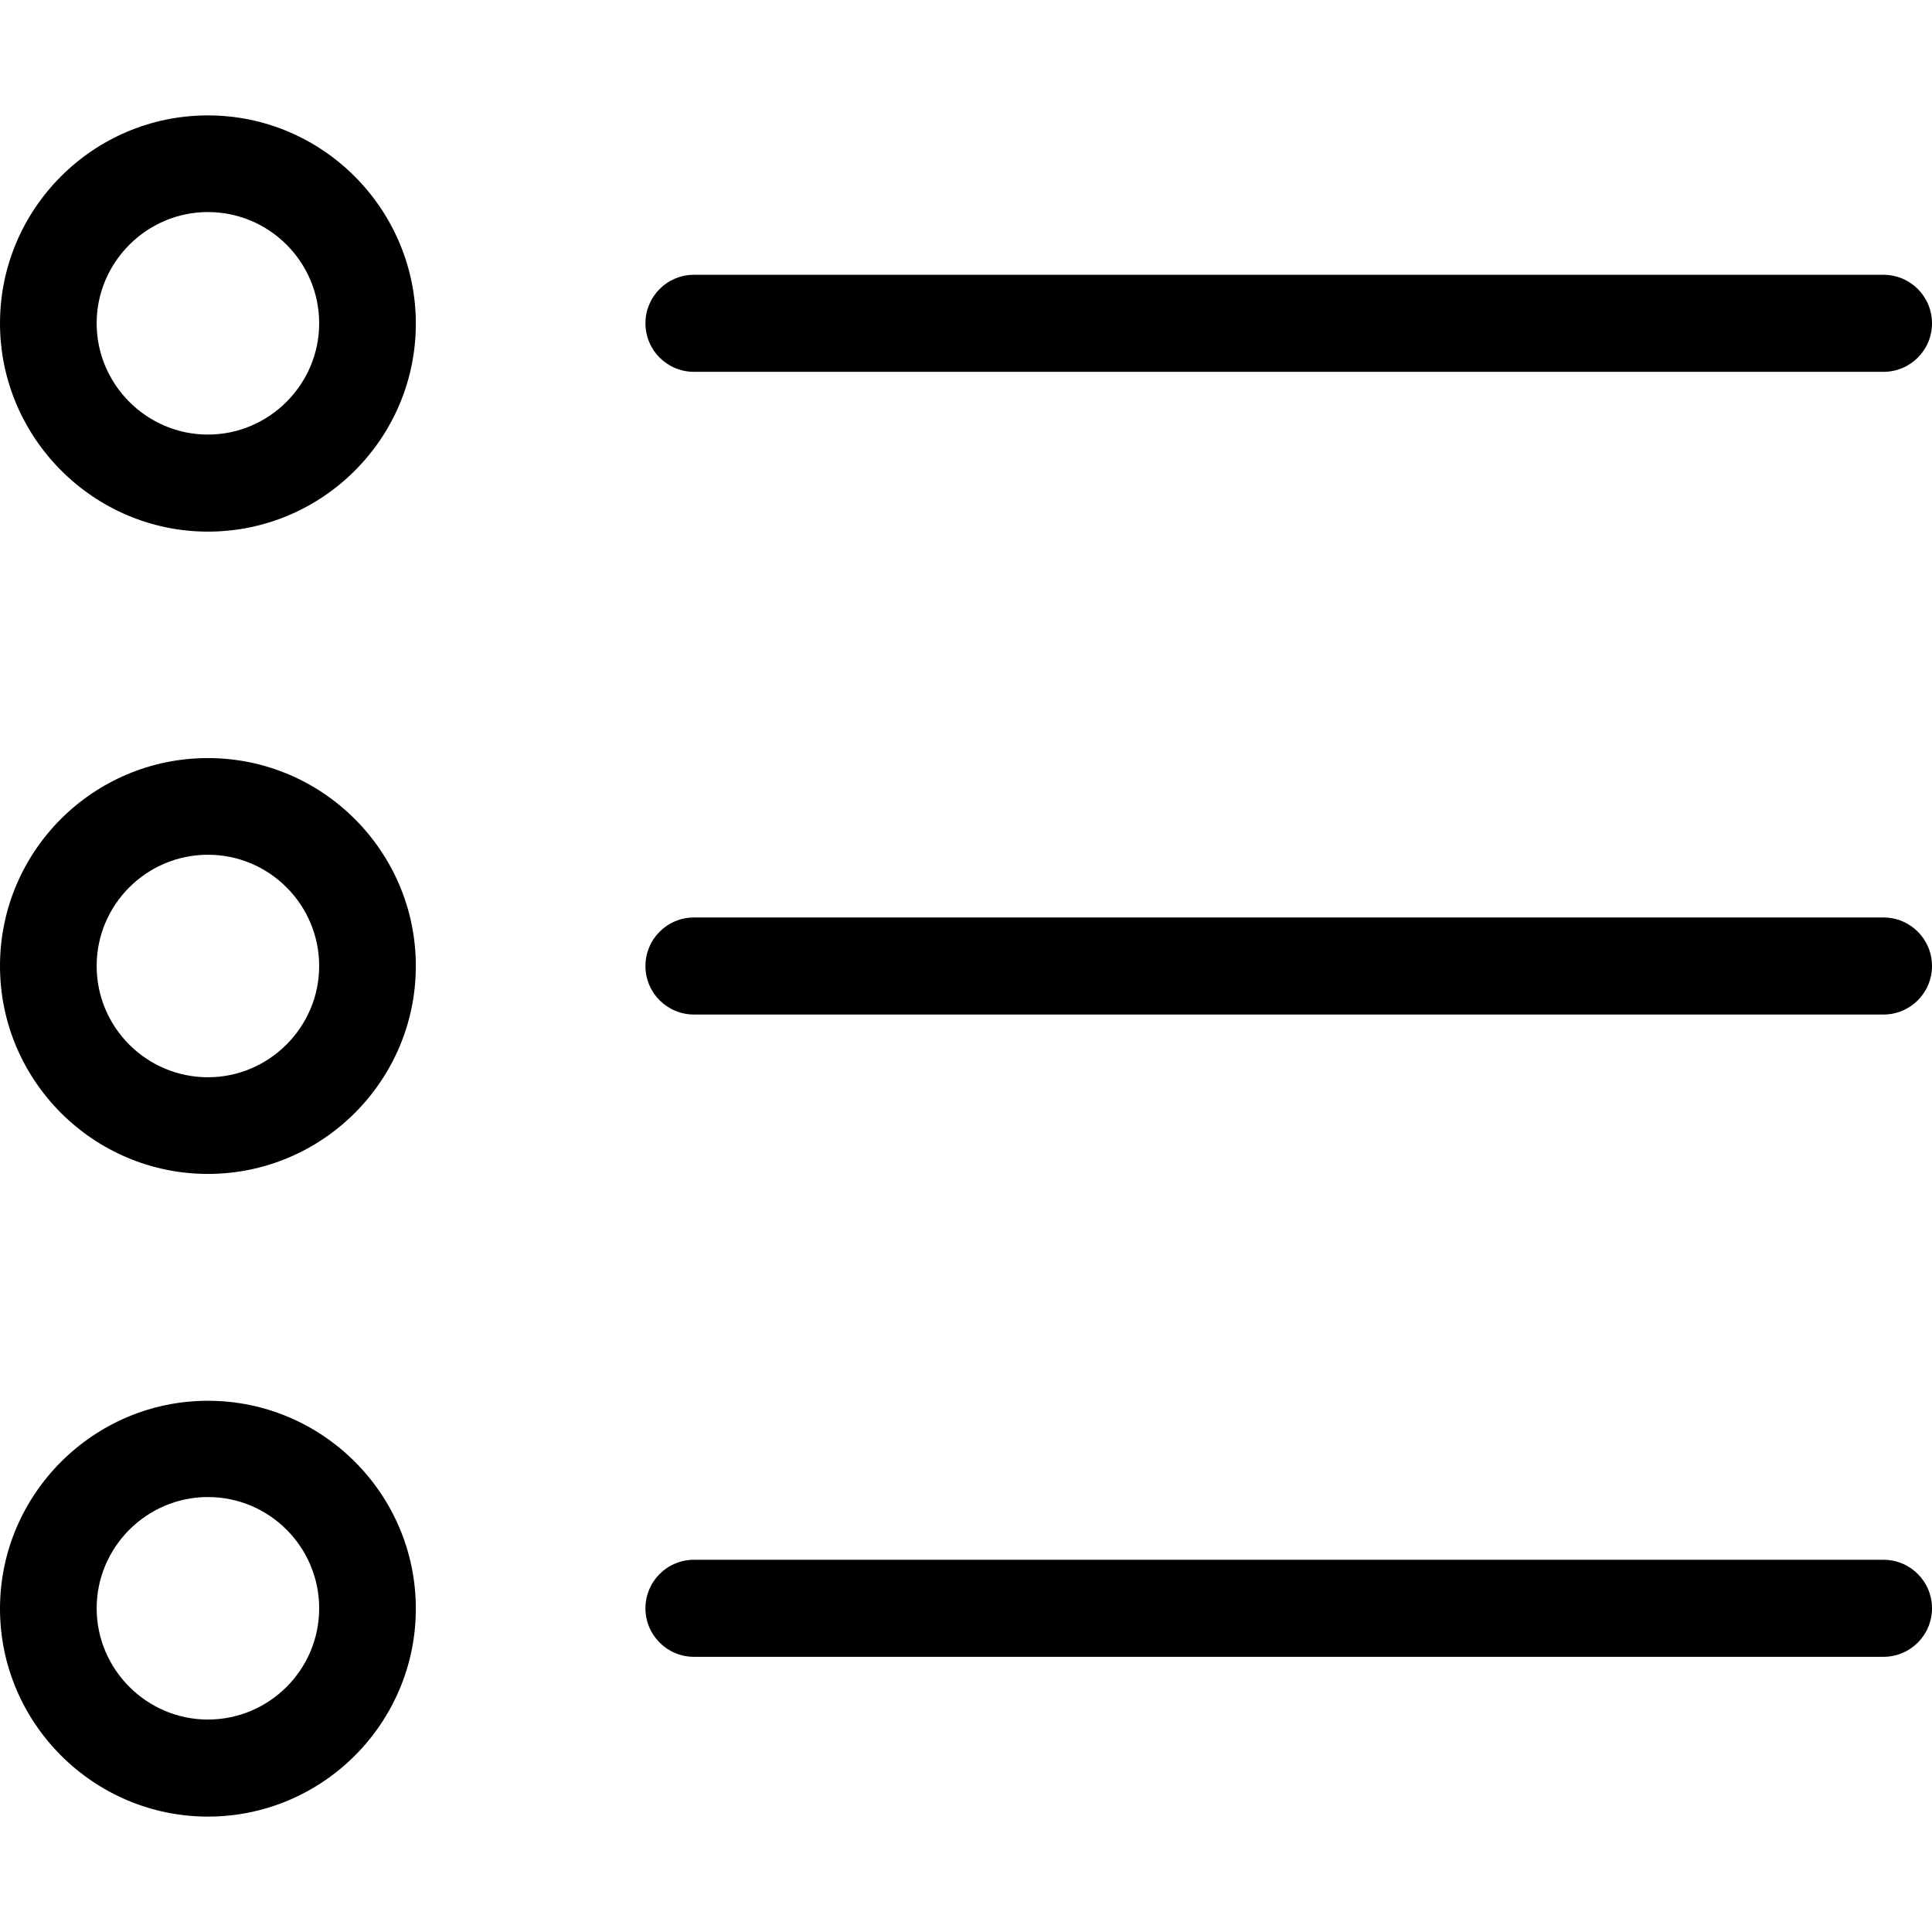
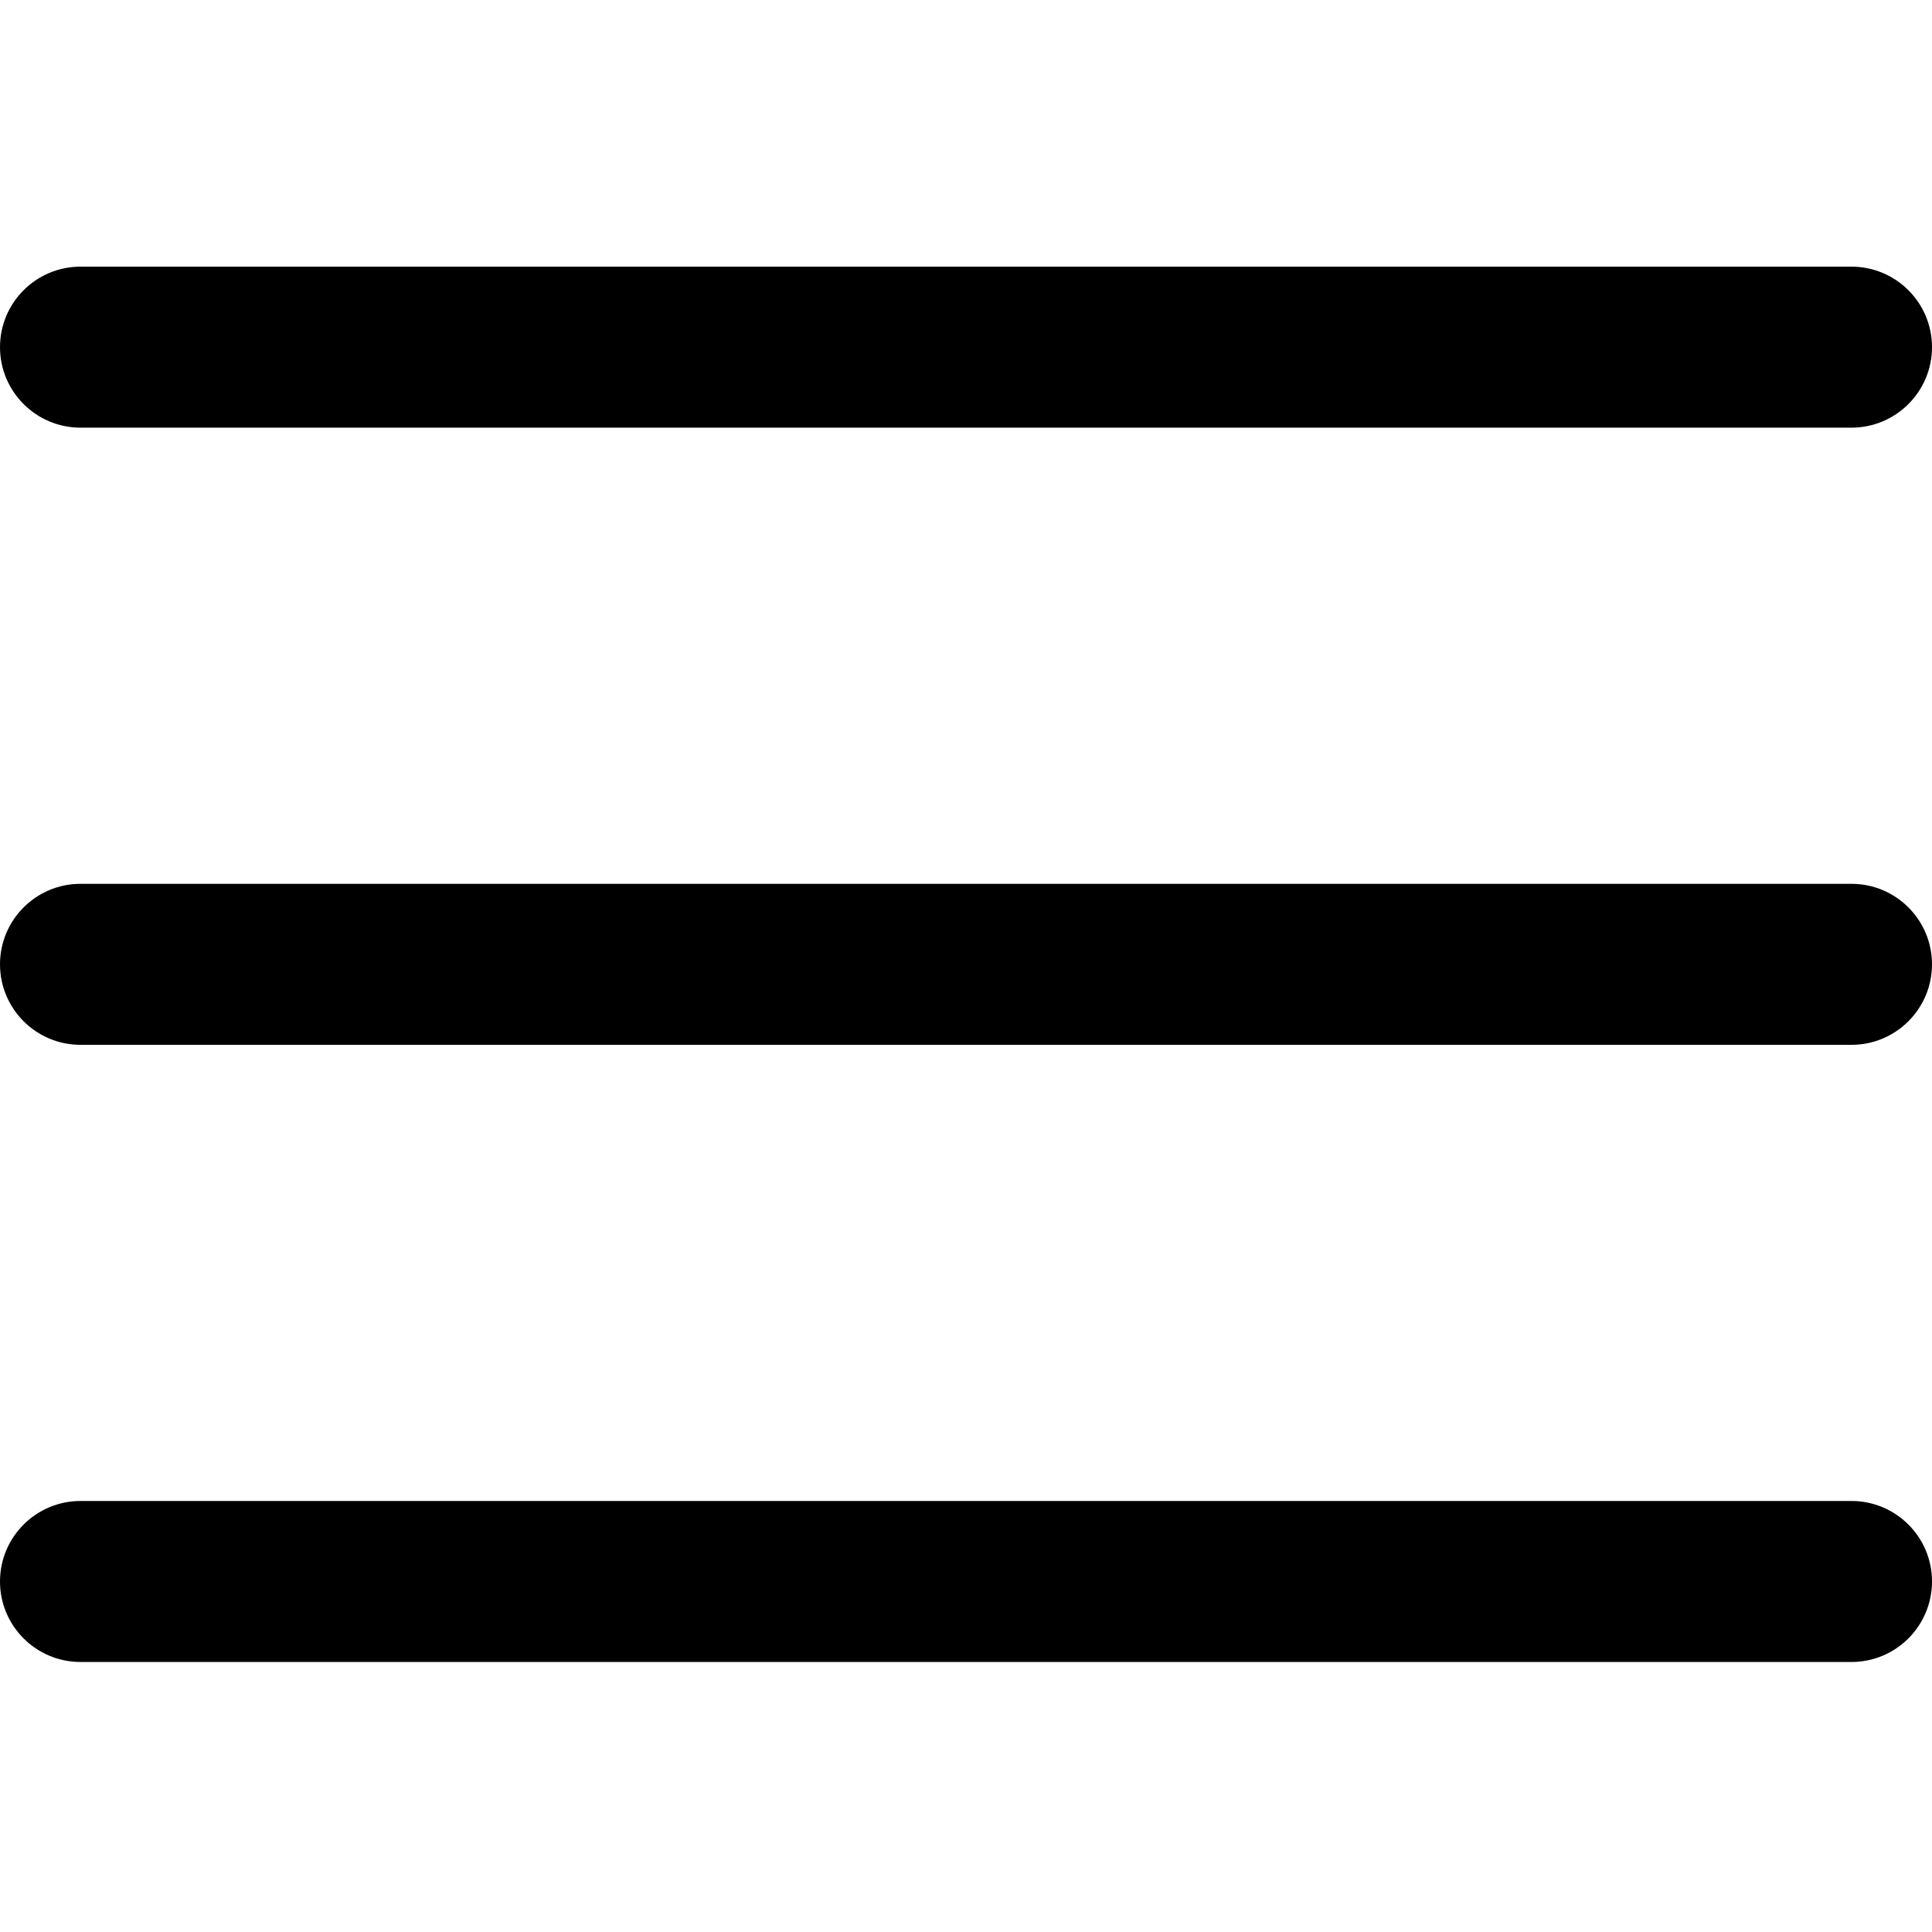
- <svg xmlns="http://www.w3.org/2000/svg" version="1.1" id="Capa_1" x="0px" y="0px" viewBox="0 0 489.7 489.7" style="enable-background:new 0 0 489.7 489.7;" xml:space="preserve">
-   <g>
-     <g>
-       <path d="M52.7,134.75c29.1,0,52.7-23.7,52.7-52.7s-23.6-52.8-52.7-52.8S0,52.95,0,81.95S23.7,134.75,52.7,134.75z M52.7,53.75    c15.6,0,28.2,12.7,28.2,28.2s-12.7,28.2-28.2,28.2s-28.2-12.7-28.2-28.2S37.2,53.75,52.7,53.75z" />
-       <path d="M52.7,297.55c29.1,0,52.7-23.7,52.7-52.7s-23.6-52.7-52.7-52.7S0,215.75,0,244.85S23.7,297.55,52.7,297.55z M52.7,216.65    c15.6,0,28.2,12.7,28.2,28.2s-12.7,28.2-28.2,28.2s-28.2-12.6-28.2-28.2S37.2,216.65,52.7,216.65z" />
-       <path d="M52.7,460.45c29.1,0,52.7-23.7,52.7-52.7c0-29.1-23.7-52.7-52.7-52.7S0,378.75,0,407.75C0,436.75,23.7,460.45,52.7,460.45    z M52.7,379.45c15.6,0,28.2,12.7,28.2,28.2c0,15.6-12.7,28.2-28.2,28.2s-28.2-12.7-28.2-28.2C24.5,392.15,37.2,379.45,52.7,379.45    z" />
-       <path d="M175.9,94.25h301.5c6.8,0,12.3-5.5,12.3-12.3s-5.5-12.3-12.3-12.3H175.9c-6.8,0-12.3,5.5-12.3,12.3    S169.1,94.25,175.9,94.25z" />
-       <path d="M175.9,257.15h301.5c6.8,0,12.3-5.5,12.3-12.3s-5.5-12.3-12.3-12.3H175.9c-6.8,0-12.3,5.5-12.3,12.3    S169.1,257.15,175.9,257.15z" />
-       <path d="M175.9,419.95h301.5c6.8,0,12.3-5.5,12.3-12.3s-5.5-12.3-12.3-12.3H175.9c-6.8,0-12.3,5.5-12.3,12.3    S169.1,419.95,175.9,419.95z" />
-     </g>
-   </g>
-   <g>
- </g>
-   <g>
- </g>
-   <g>
- </g>
-   <g>
- </g>
-   <g>
- </g>
-   <g>
- </g>
-   <g>
- </g>
-   <g>
- </g>
-   <g>
- </g>
-   <g>
- </g>
-   <g>
- </g>
-   <g>
- </g>
-   <g>
- </g>
-   <g>
- </g>
-   <g>
- </g>
+ <svg xmlns="http://www.w3.org/2000/svg" height="384pt" viewBox="0 -53 384 384" width="384pt">
+   <path d="m368 154.668h-352c-8.832 0-16-7.168-16-16s7.168-16 16-16h352c8.832 0 16 7.168 16 16s-7.168 16-16 16zm0 0" />
+   <path d="m368 32h-352c-8.832 0-16-7.168-16-16s7.168-16 16-16h352c8.832 0 16 7.168 16 16s-7.168 16-16 16zm0 0" />
+   <path d="m368 277.332h-352c-8.832 0-16-7.168-16-16s7.168-16 16-16h352c8.832 0 16 7.168 16 16s-7.168 16-16 16zm0 0" />
</svg>
